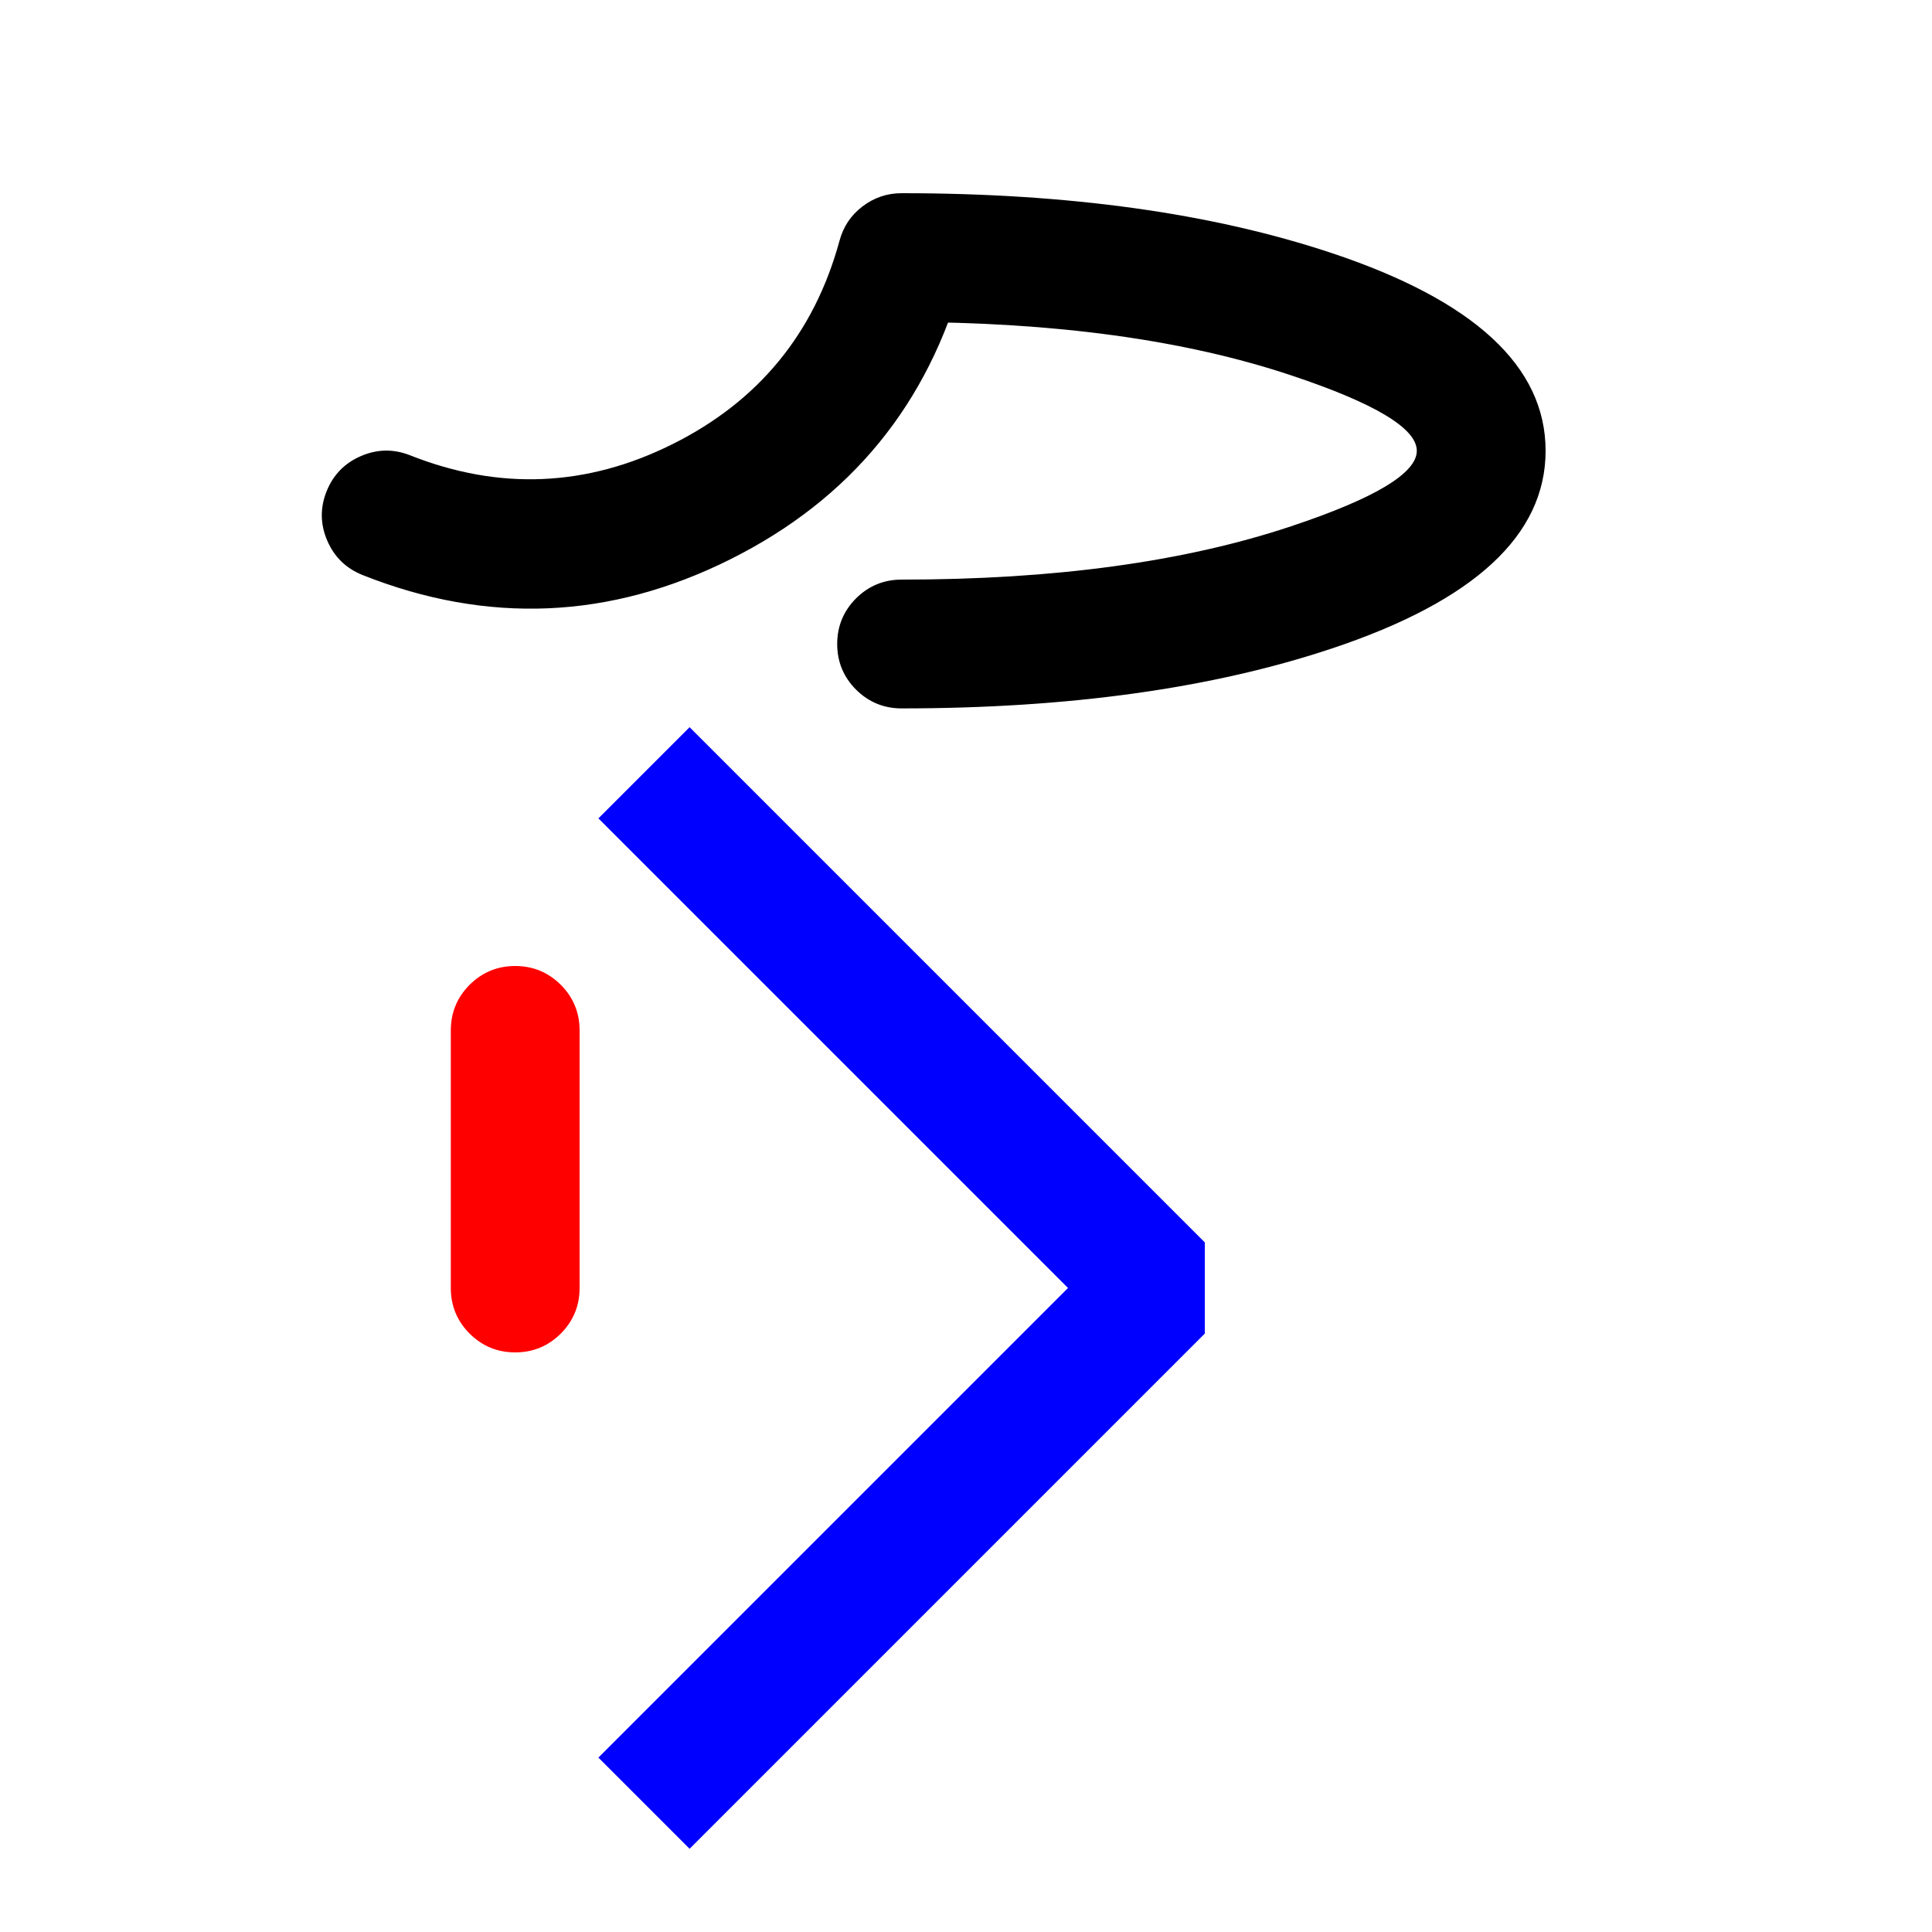
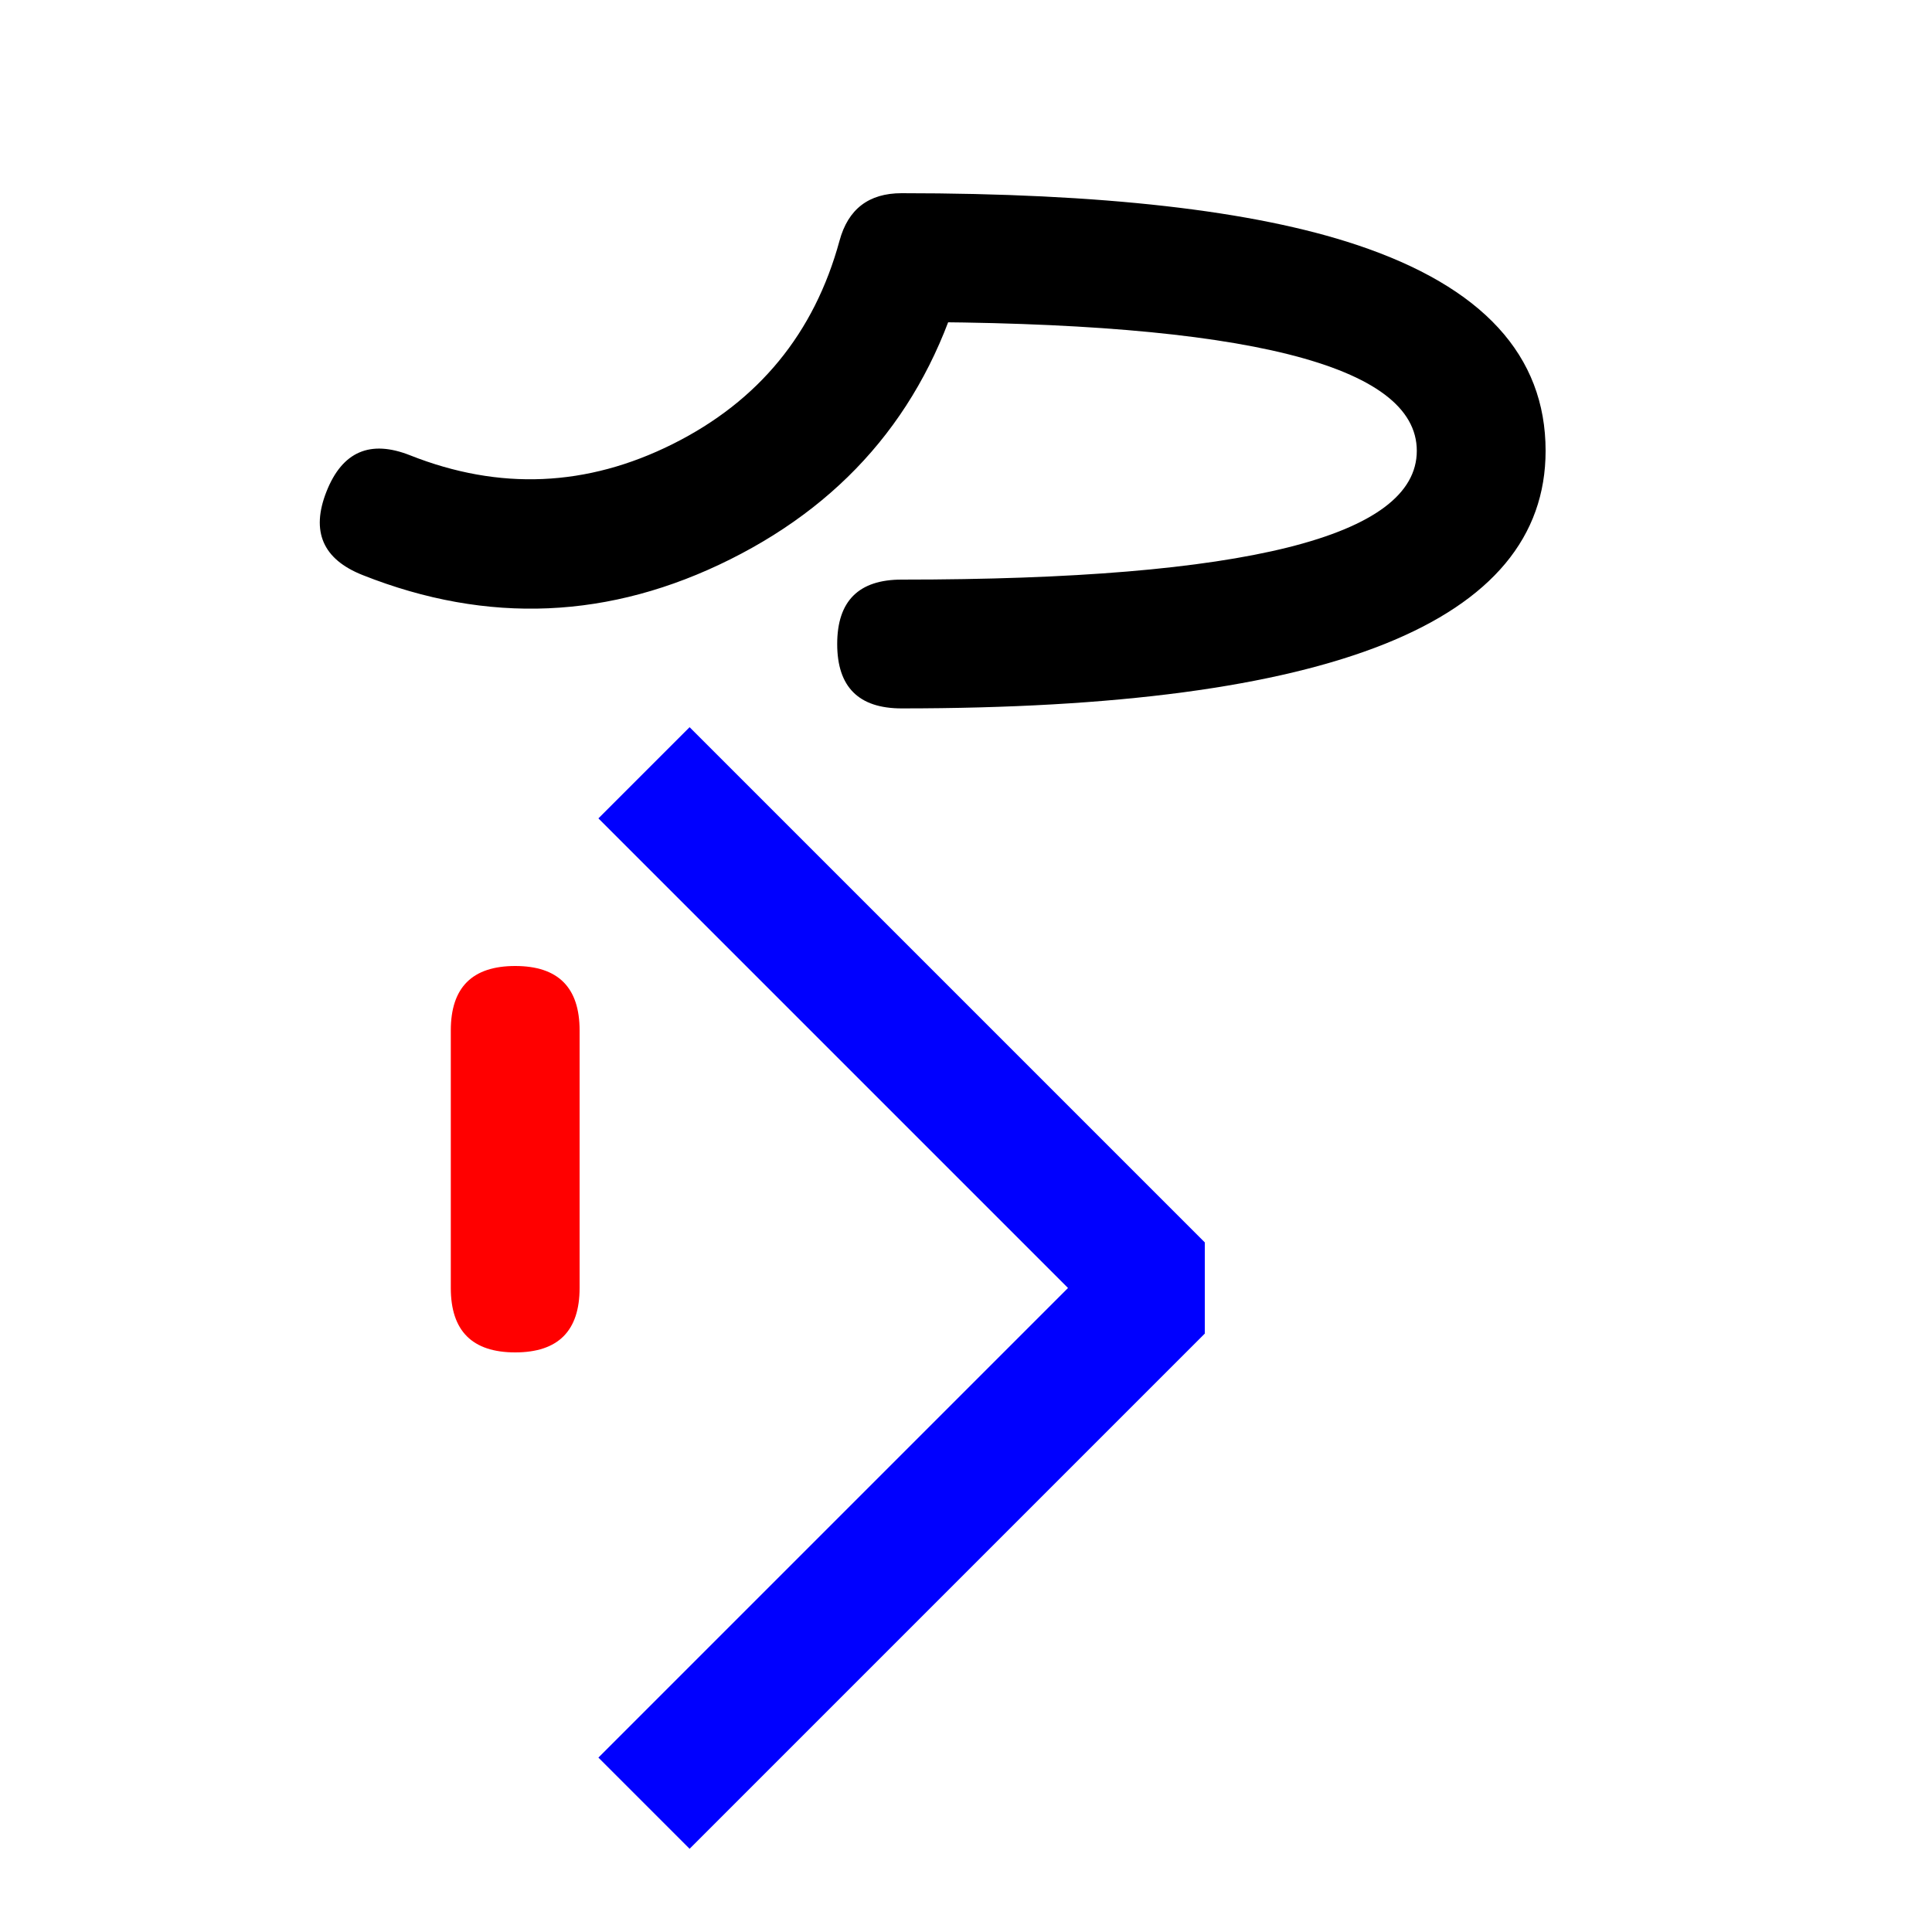
<svg xmlns="http://www.w3.org/2000/svg" width="512" height="512" viewBox="0 0 15 15">
-   <path fill="red" d="M4.5,8 L4.5,10 Q4.5,10.207 4.354,10.354 Q4.207,10.5 4,10.5 Q3.793,10.5 3.646,10.354 Q3.5,10.207 3.5,10 L3.5,8 Q3.5,7.793 3.646,7.646 Q3.793,7.5 4,7.5 Q4.207,7.5 4.354,7.646 Q4.5,7.793 4.5,8 Z" />
-   <path fill="black" d="M7,4.5 Q8.783,4.5 10.024,4.086 Q11,3.761 11,3.5 Q11,3.239 10.024,2.914 Q8.783,2.5 7,2.5 L7,2 L7.482,2.131 Q7.071,3.642 5.671,4.342 Q4.271,5.042 2.816,4.465 Q2.623,4.388 2.541,4.198 Q2.459,4.008 2.535,3.816 Q2.612,3.623 2.802,3.541 Q2.992,3.459 3.184,3.535 Q4.224,3.947 5.224,3.447 Q6.224,2.947 6.518,1.869 Q6.562,1.705 6.696,1.603 Q6.831,1.5 7,1.5 Q8.945,1.5 10.34,1.965 Q12,2.518 12,3.5 Q12,4.482 10.34,5.035 Q8.945,5.5 7,5.5 Q6.793,5.5 6.646,5.354 Q6.5,5.207 6.5,5 Q6.5,4.793 6.646,4.646 Q6.793,4.5 7,4.5 Z" />
+   <path fill="red" d="M4.5,8 L4.5,10 Q4.5,10.5 4,10.5 Q3.5,10.5 3.5,10 L3.5,8 Q3.5,7.5 4,7.5 Q4.5,7.5 4.5,8 Z" />
+   <path fill="black" d="M7,4.5 Q11,4.5 11,3.5 Q11,2.5 7,2.5 L7,2 L7.482,2.131 Q7.071,3.642 5.671,4.342 Q4.271,5.042 2.816,4.465 Q2.351,4.281 2.535,3.816 Q2.719,3.351 3.184,3.535 Q4.224,3.947 5.224,3.447 Q6.224,2.947 6.518,1.869 Q6.618,1.5 7,1.5 Q9.331,1.5 10.533,1.901 Q12,2.39 12,3.5 Q12,5.5 7,5.5 Q6.5,5.5 6.5,5 Q6.5,4.5 7,4.5 Z" />
  <path fill="blue" d="M5.354,5.646 L9.354,9.646 L9.354,10.354 L5.354,14.354 L4.646,13.646 L8.646,9.646 L9,10 L8.646,10.354 L4.646,6.354 L5.354,5.646 Z" />
</svg>
